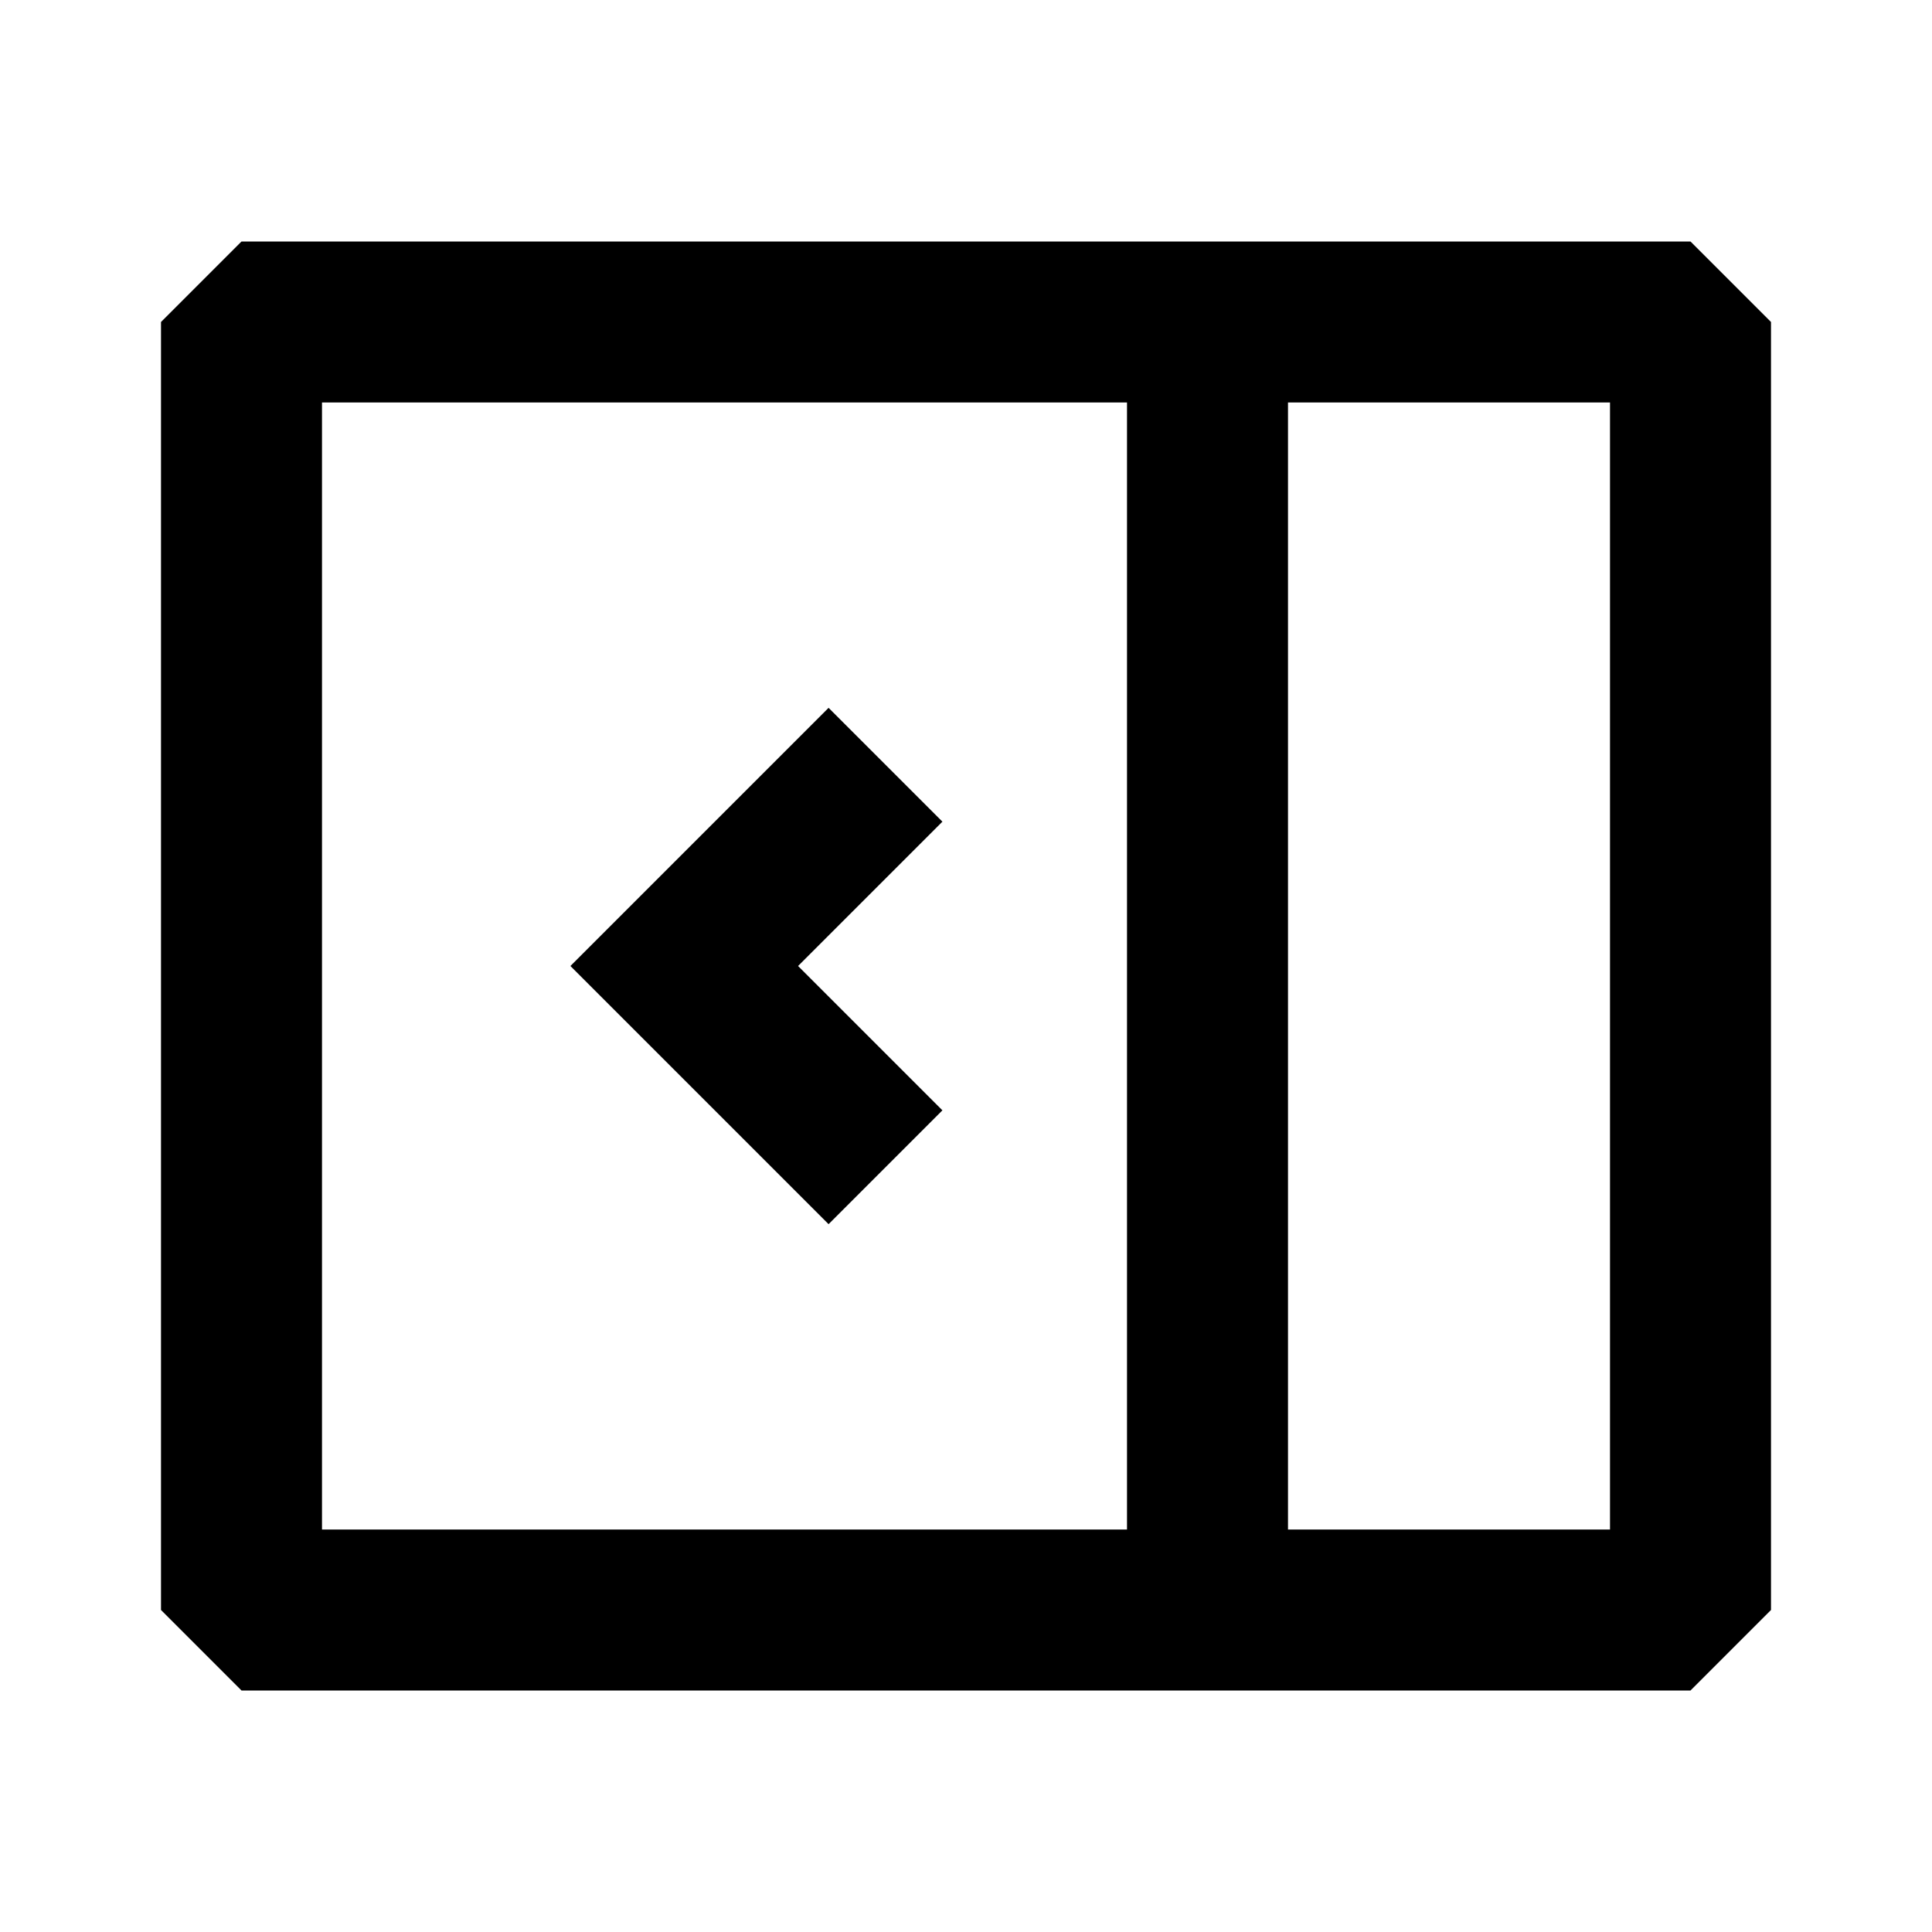
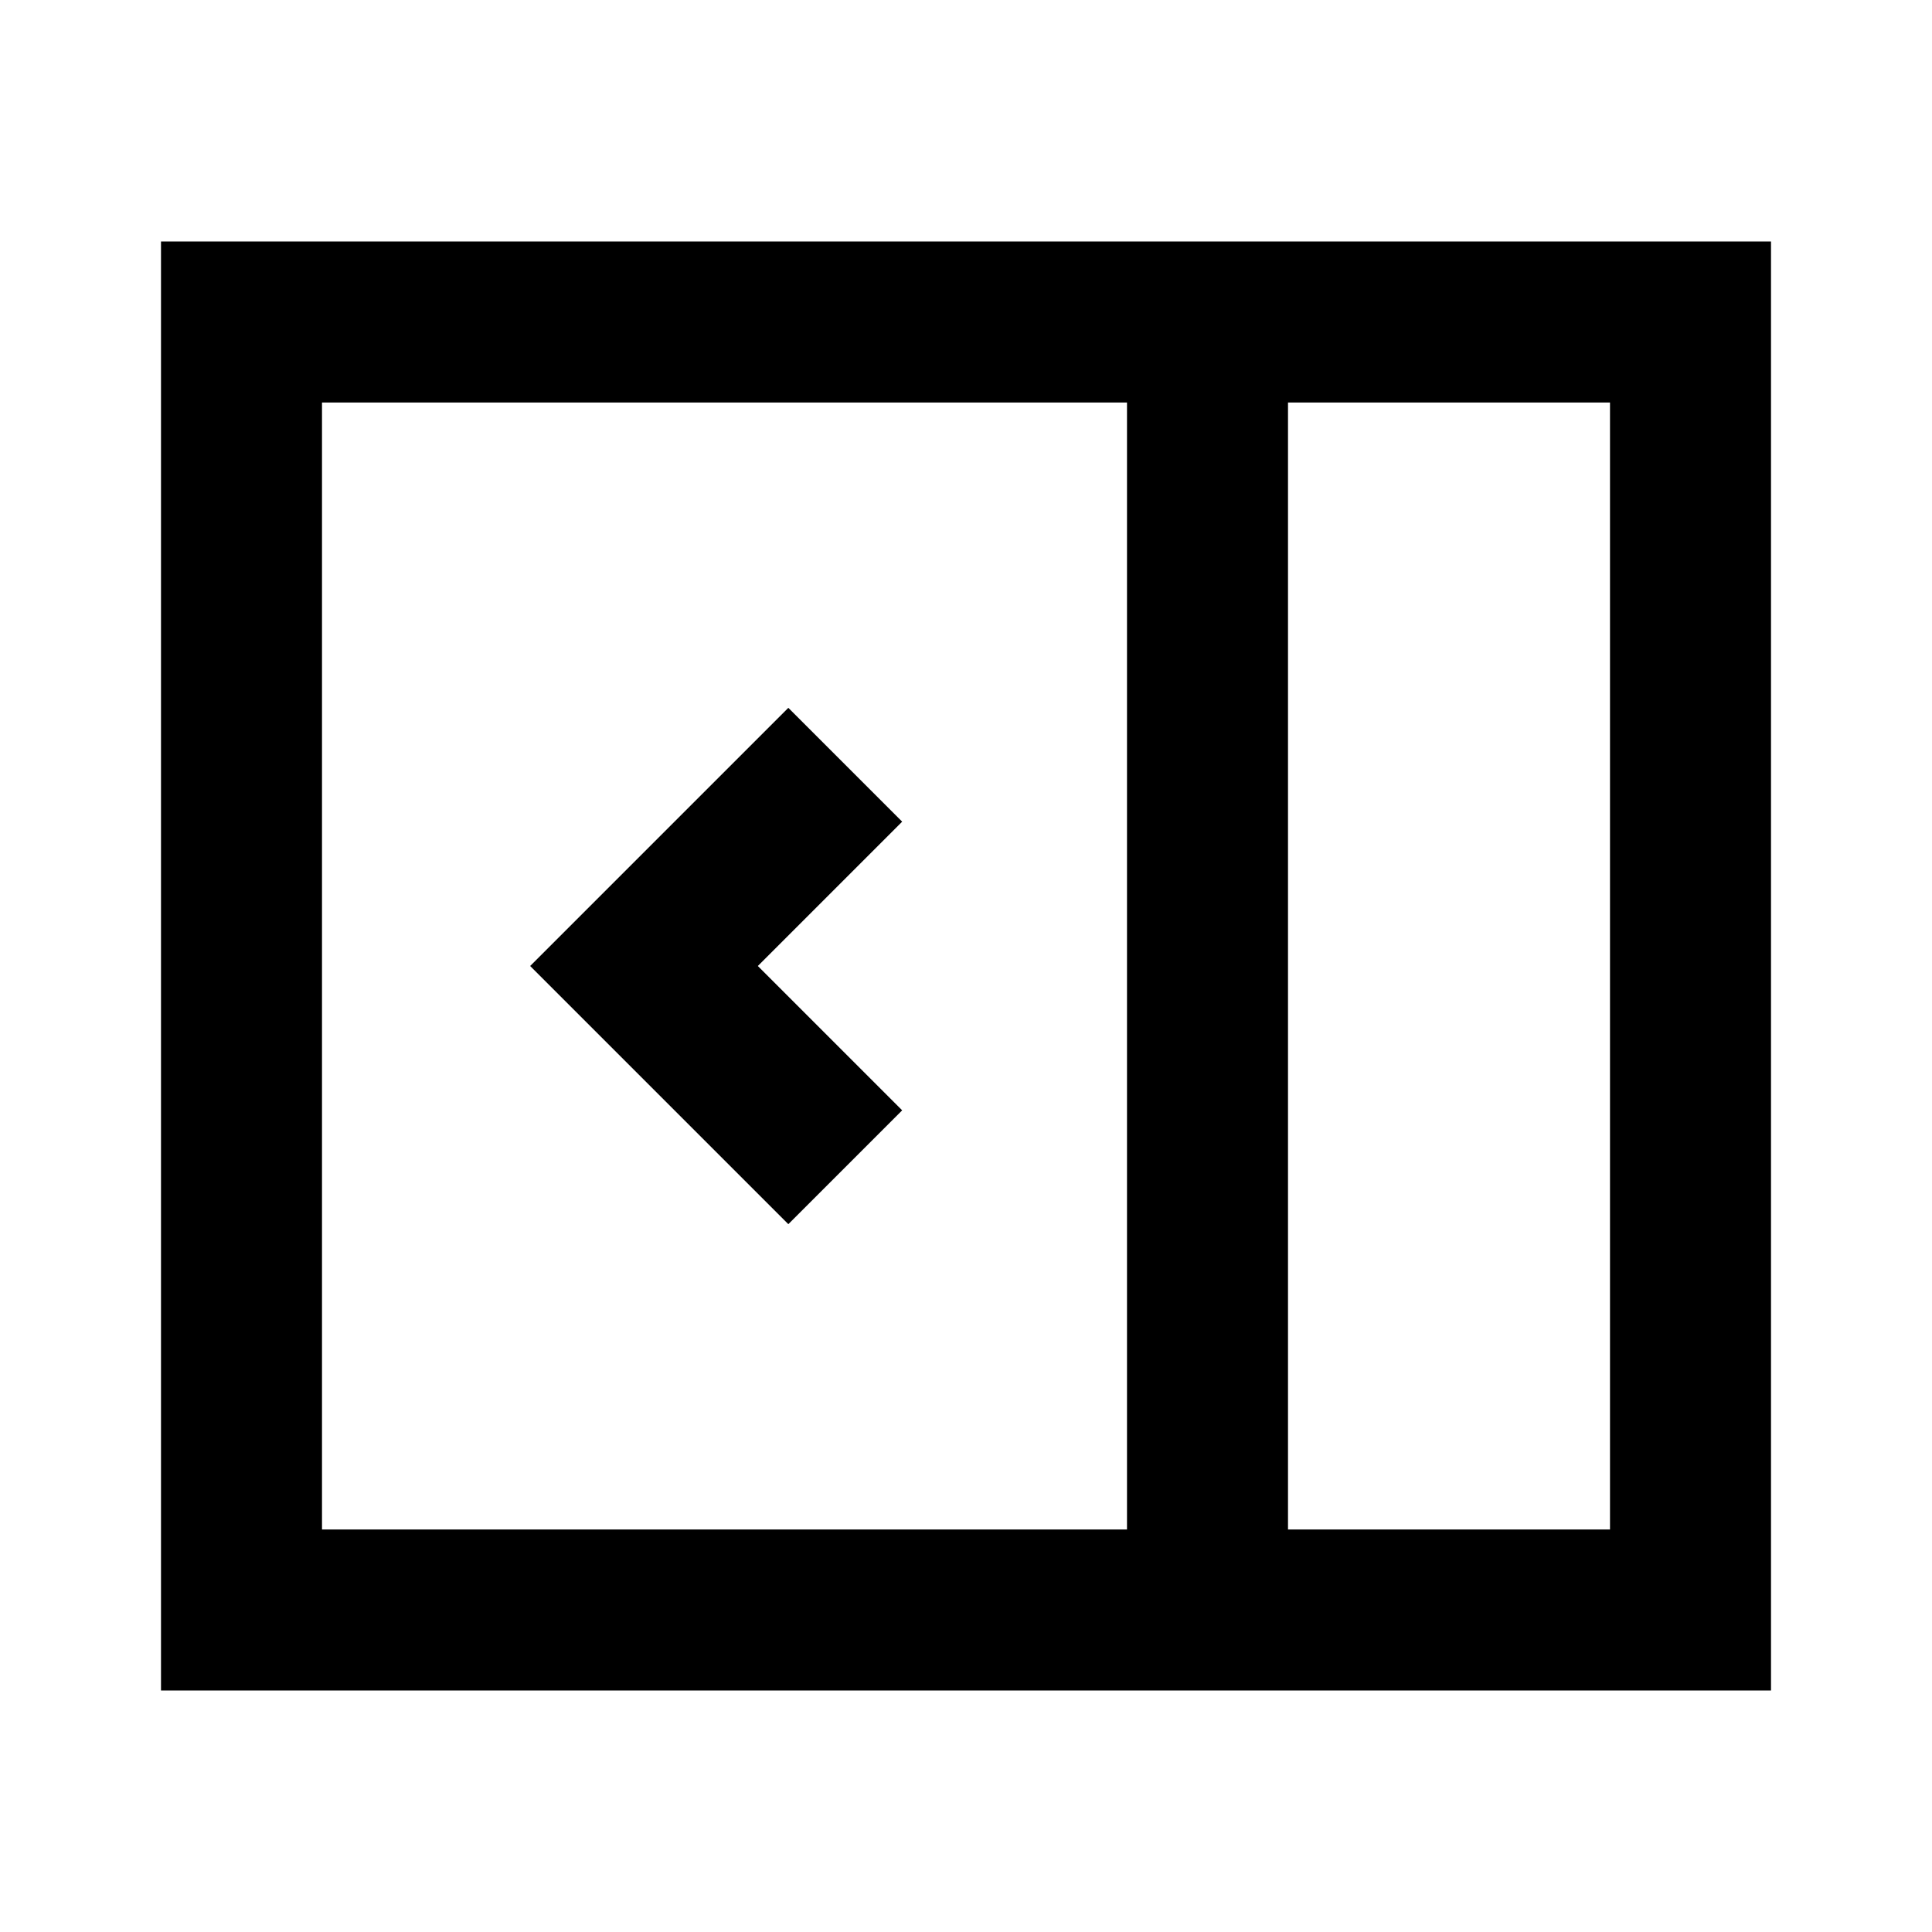
<svg xmlns="http://www.w3.org/2000/svg" width="24" height="24" fill="none">
-   <path fill="currentColor" d="M11.707 10.207 9.914 12l1.793 1.793-1.414 1.414L7.086 12l3.207-3.207z" />
-   <path fill="currentColor" fill-rule="evenodd" d="m2 4 1-1h18l1 1v16l-1 1H3l-1-1zm2 1v14h10V5zm16 14h-4V5h4z" clip-rule="evenodd" />
+   <path stroke="currentColor" stroke-width="2" d="M3 4h18v16H3z" />
+   <path stroke="currentColor" stroke-width="2" d="M10.5 9.5 8 12l2.5 2.5M15 4v16" />
</svg>
